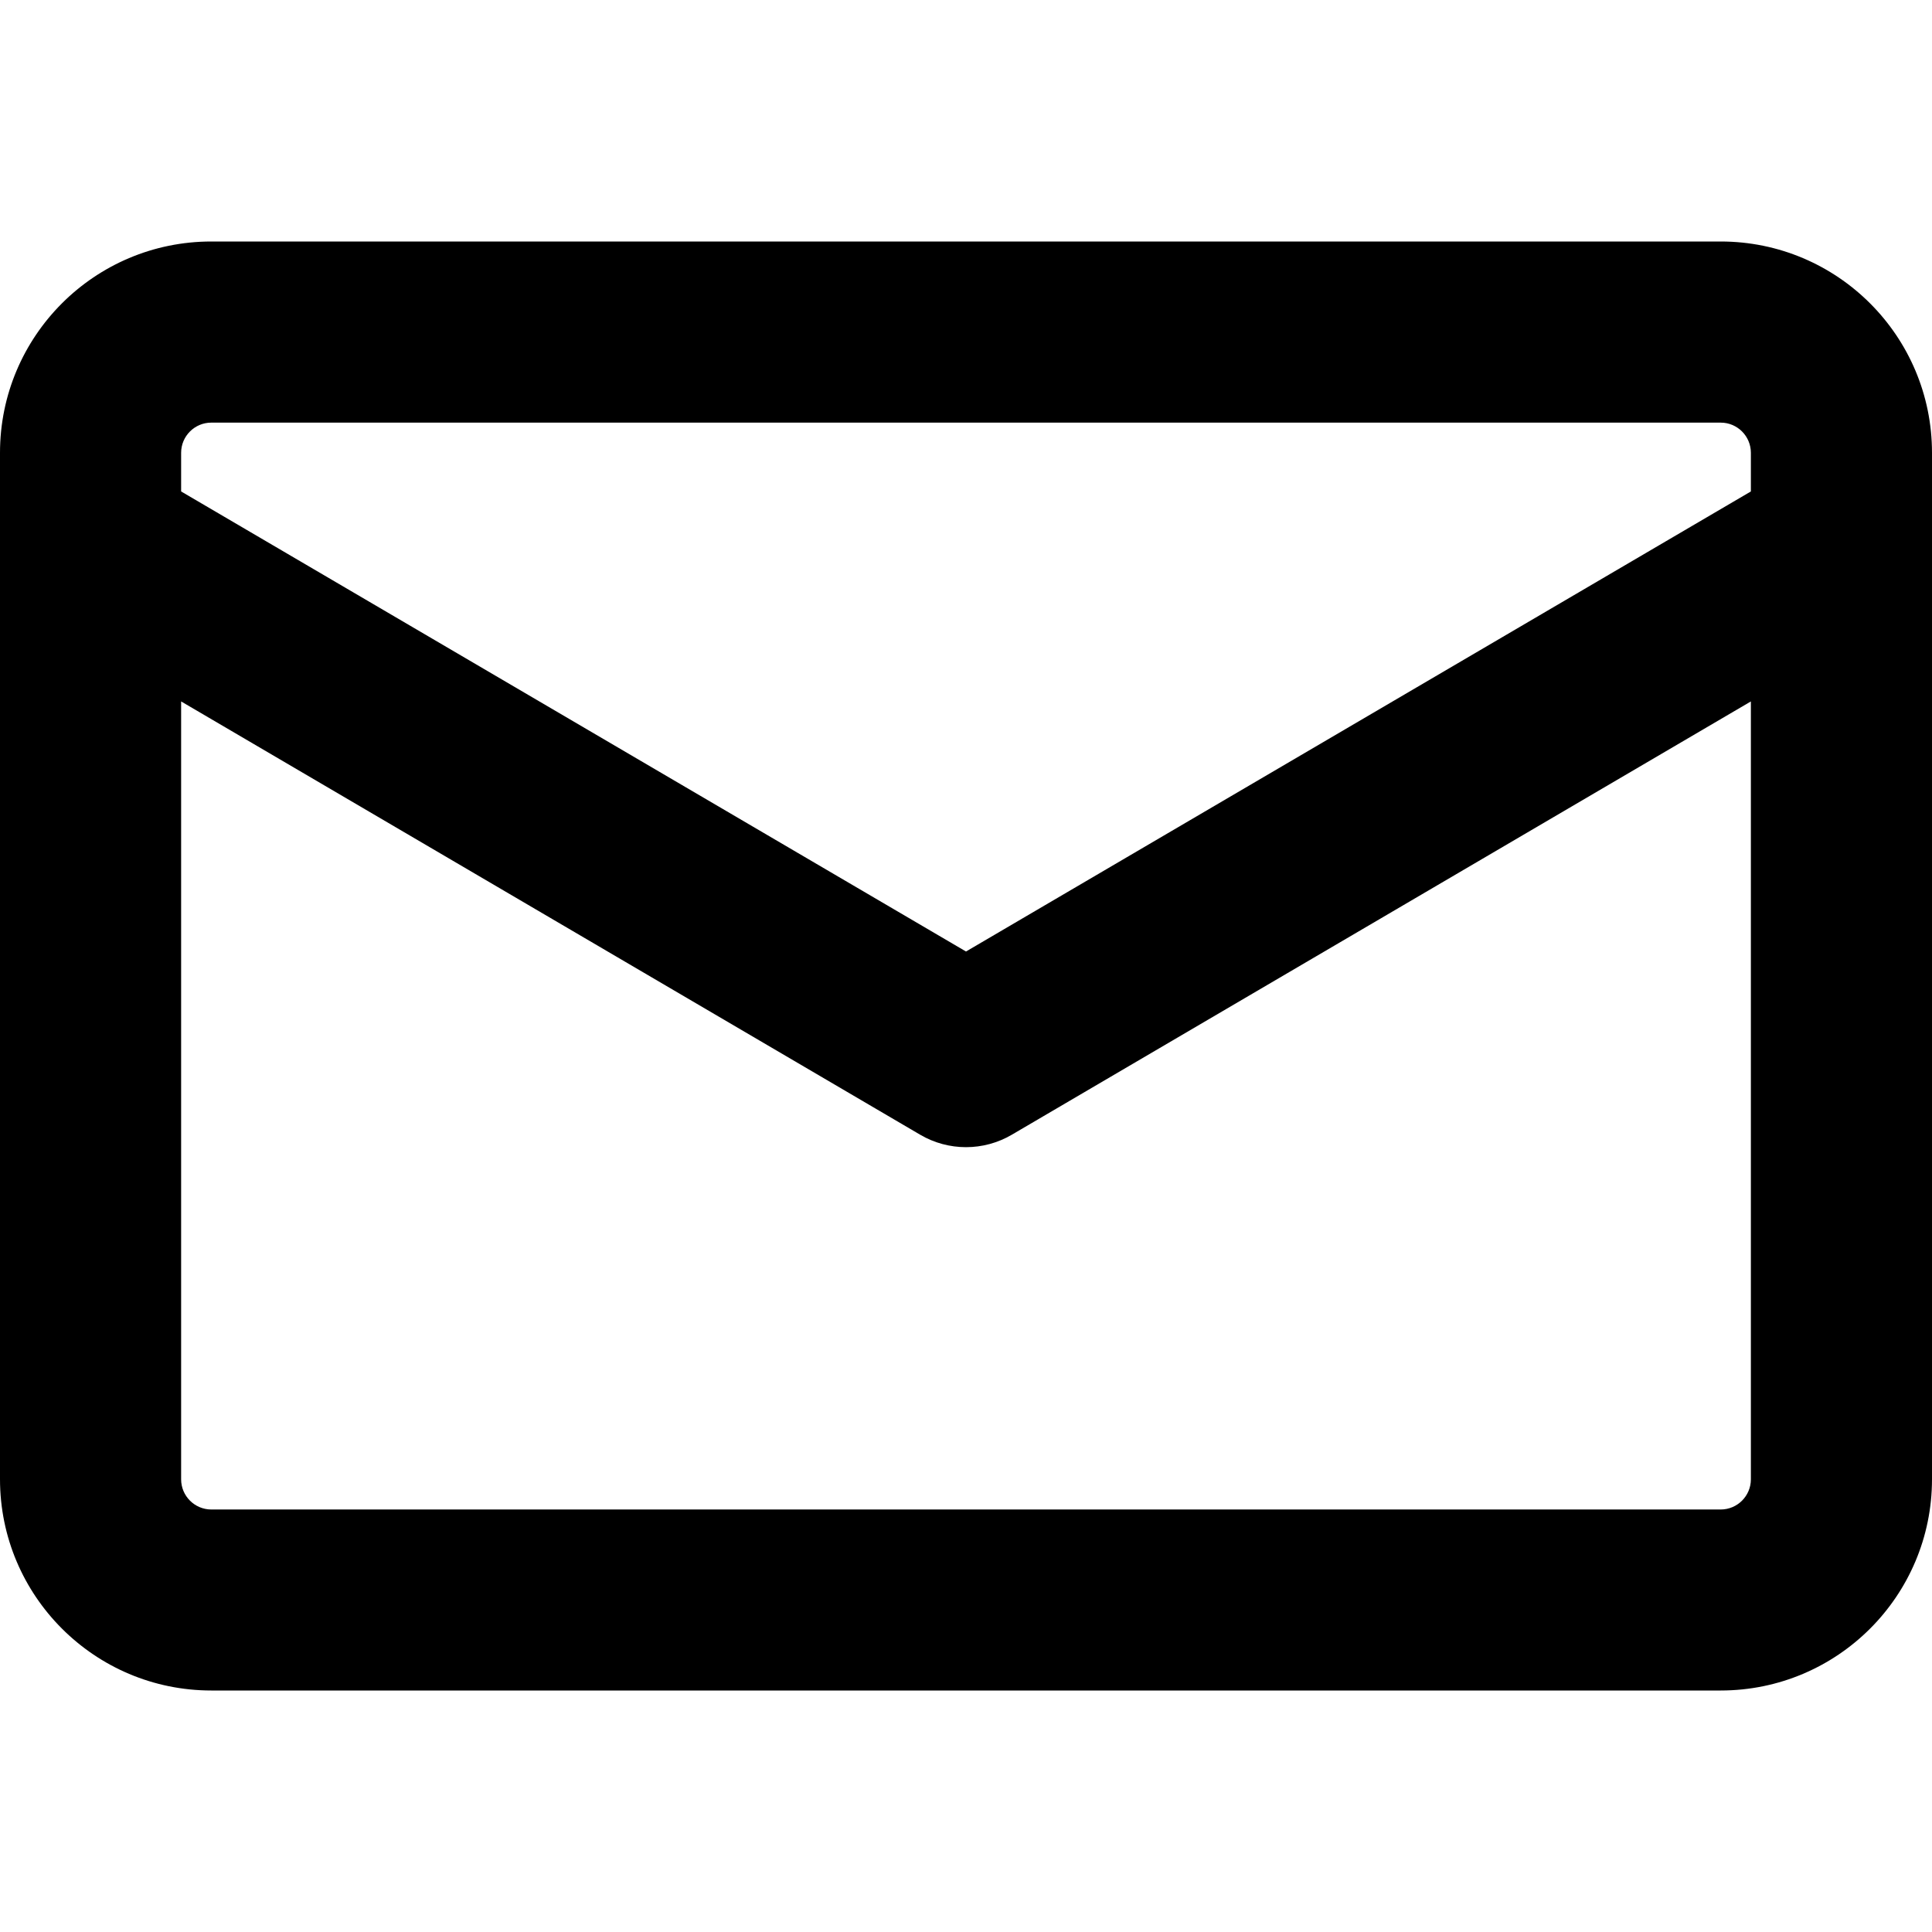
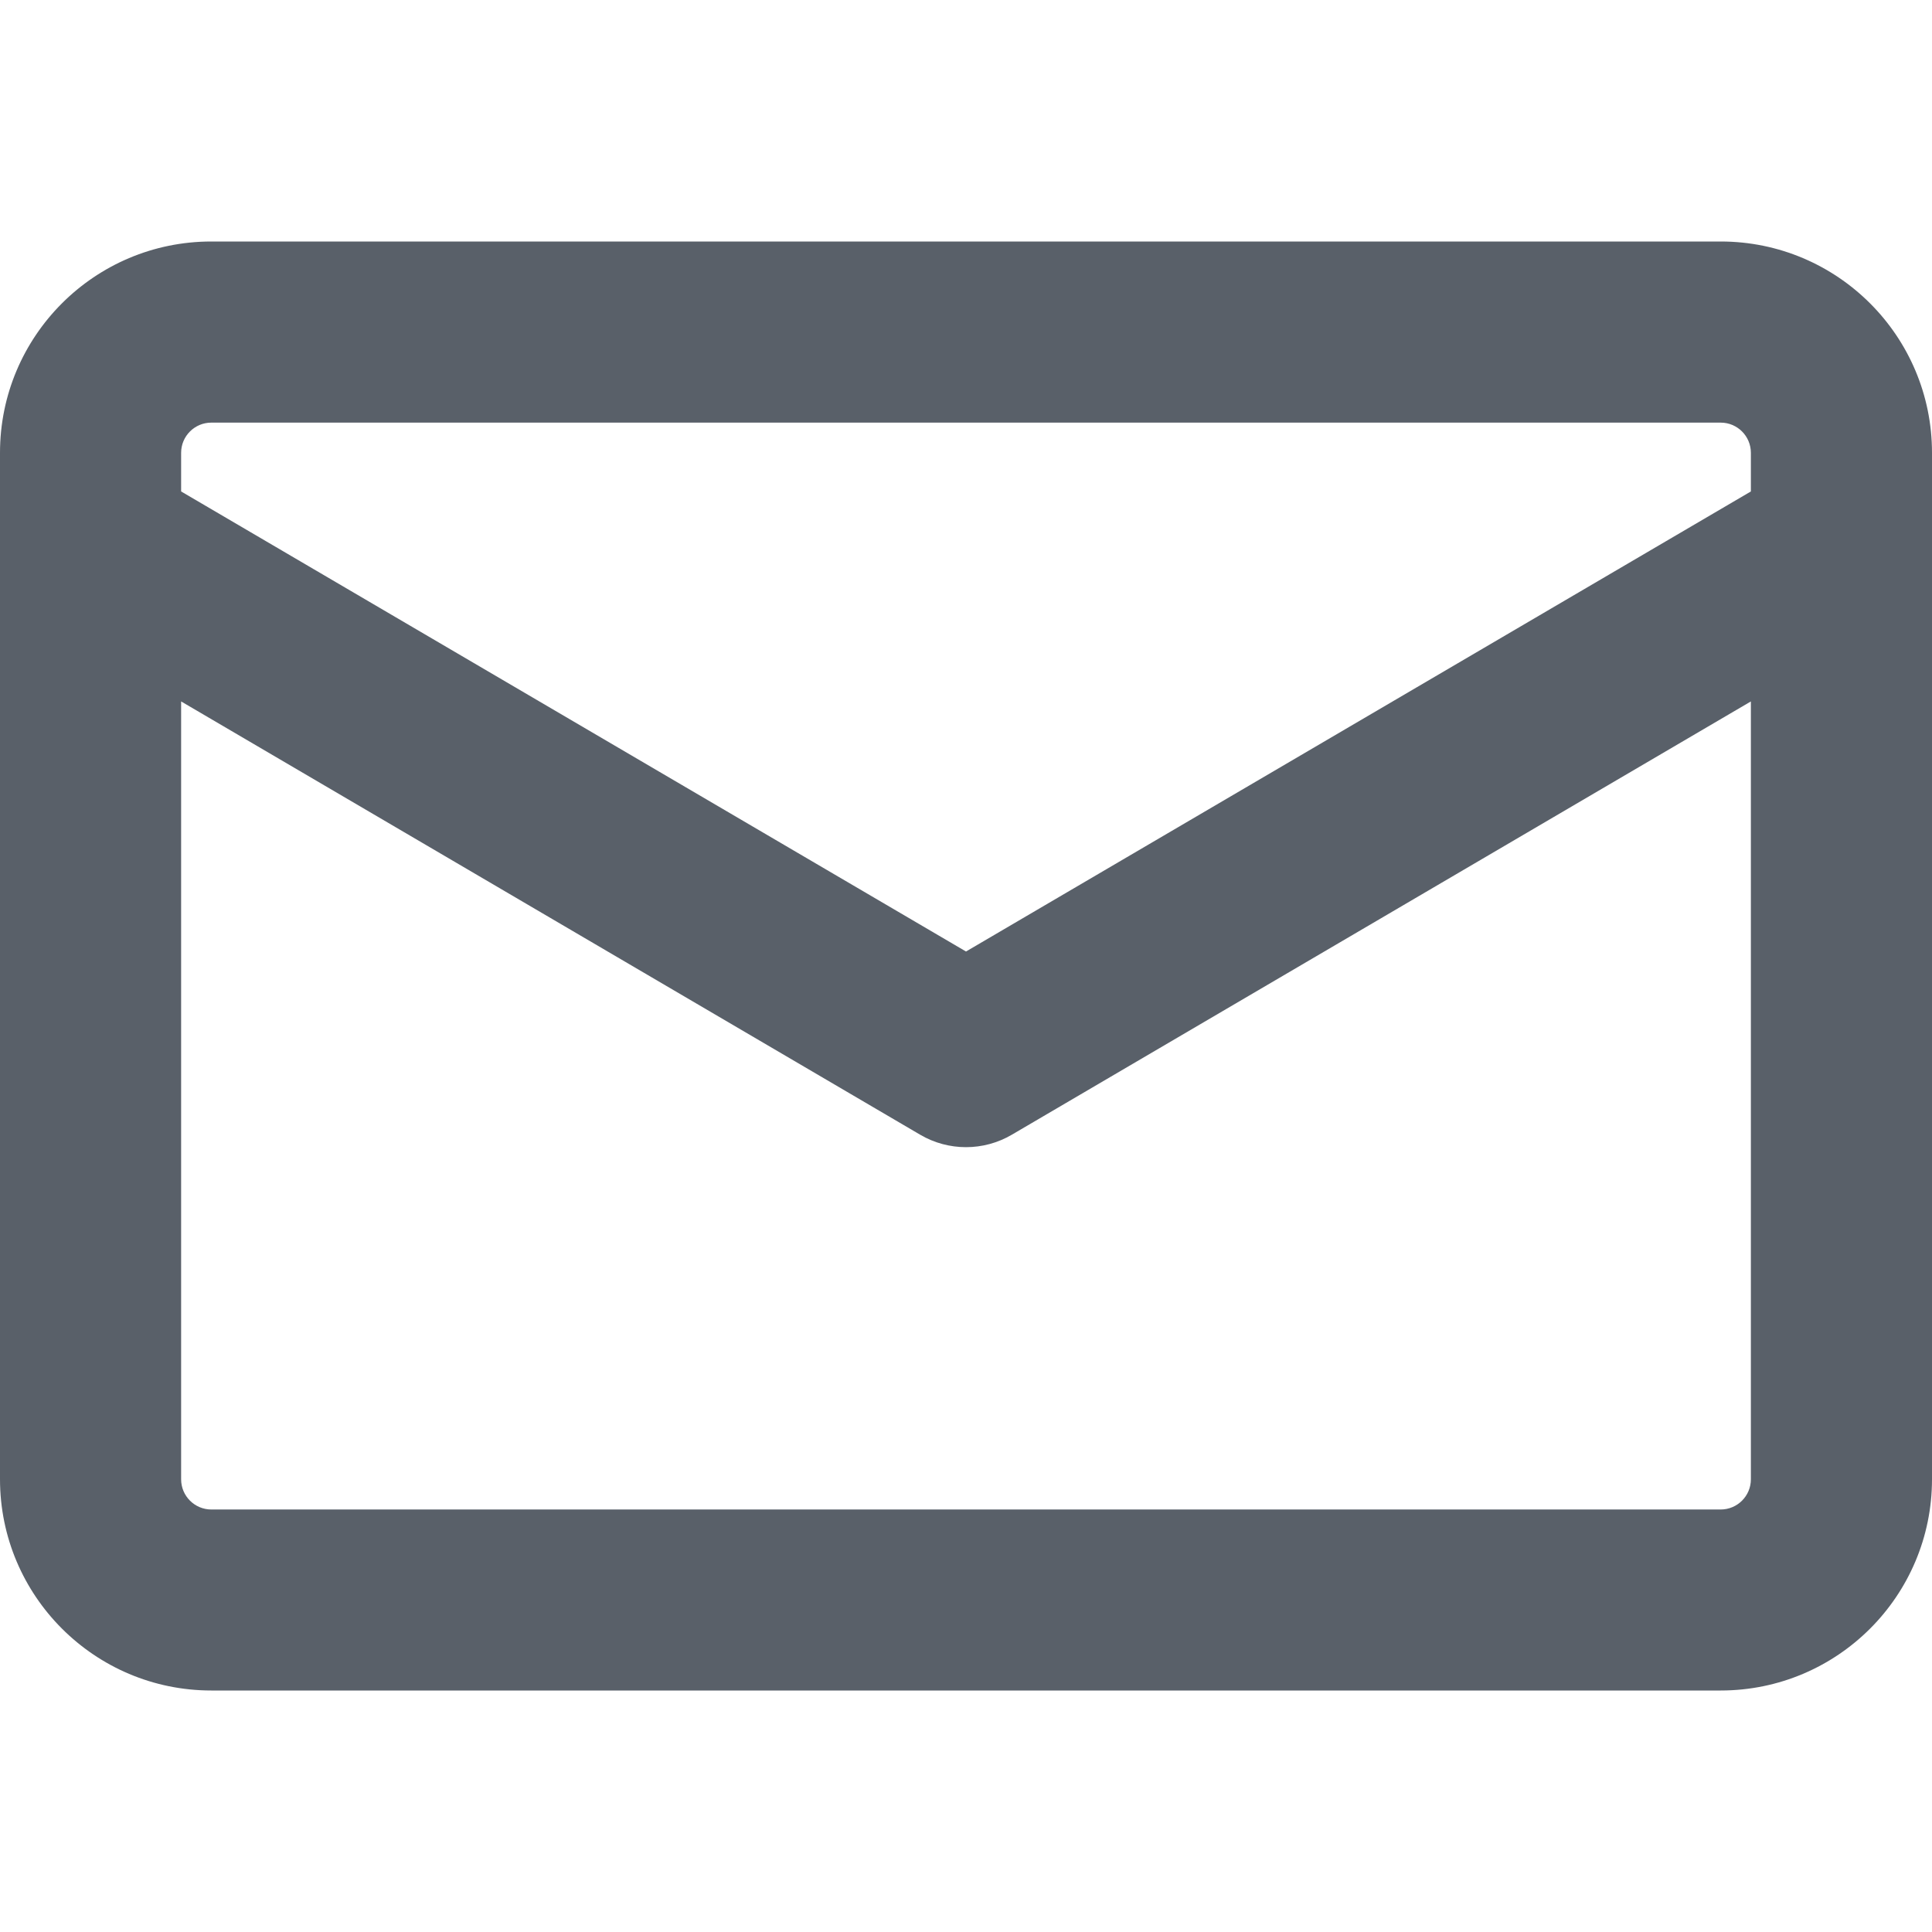
- <svg class="octicon octicon-mail" viewBox="0 0 16 16" version="1.1" width="16" height="16" aria-hidden="true">
+ <svg xmlns="http://www.w3.org/2000/svg" class="octicon octicon-mail" viewBox="0 0 16 16" version="1.1" width="16" height="16" aria-hidden="true" fill="#596069">
  <path fill-rule="evenodd" d="M1.75 2A1.75 1.75 0 000 3.75v.736a.75.75 0 000 .027v7.737C0 13.216.784 14 1.75 14h12.5A1.75 1.75 0 0016 12.25v-8.5A1.75 1.75 0 0014.25 2H1.75zM14.5 4.07v-.32a.25.25 0 00-.25-.25H1.75a.25.25 0 00-.25.25v.32L8 7.88l6.5-3.81zm-13 1.74v6.441c0 .138.112.25.25.25h12.5a.25.25 0 00.25-.25V5.809L8.38 9.397a.75.75 0 01-.76 0L1.5 5.809z" />
</svg>
